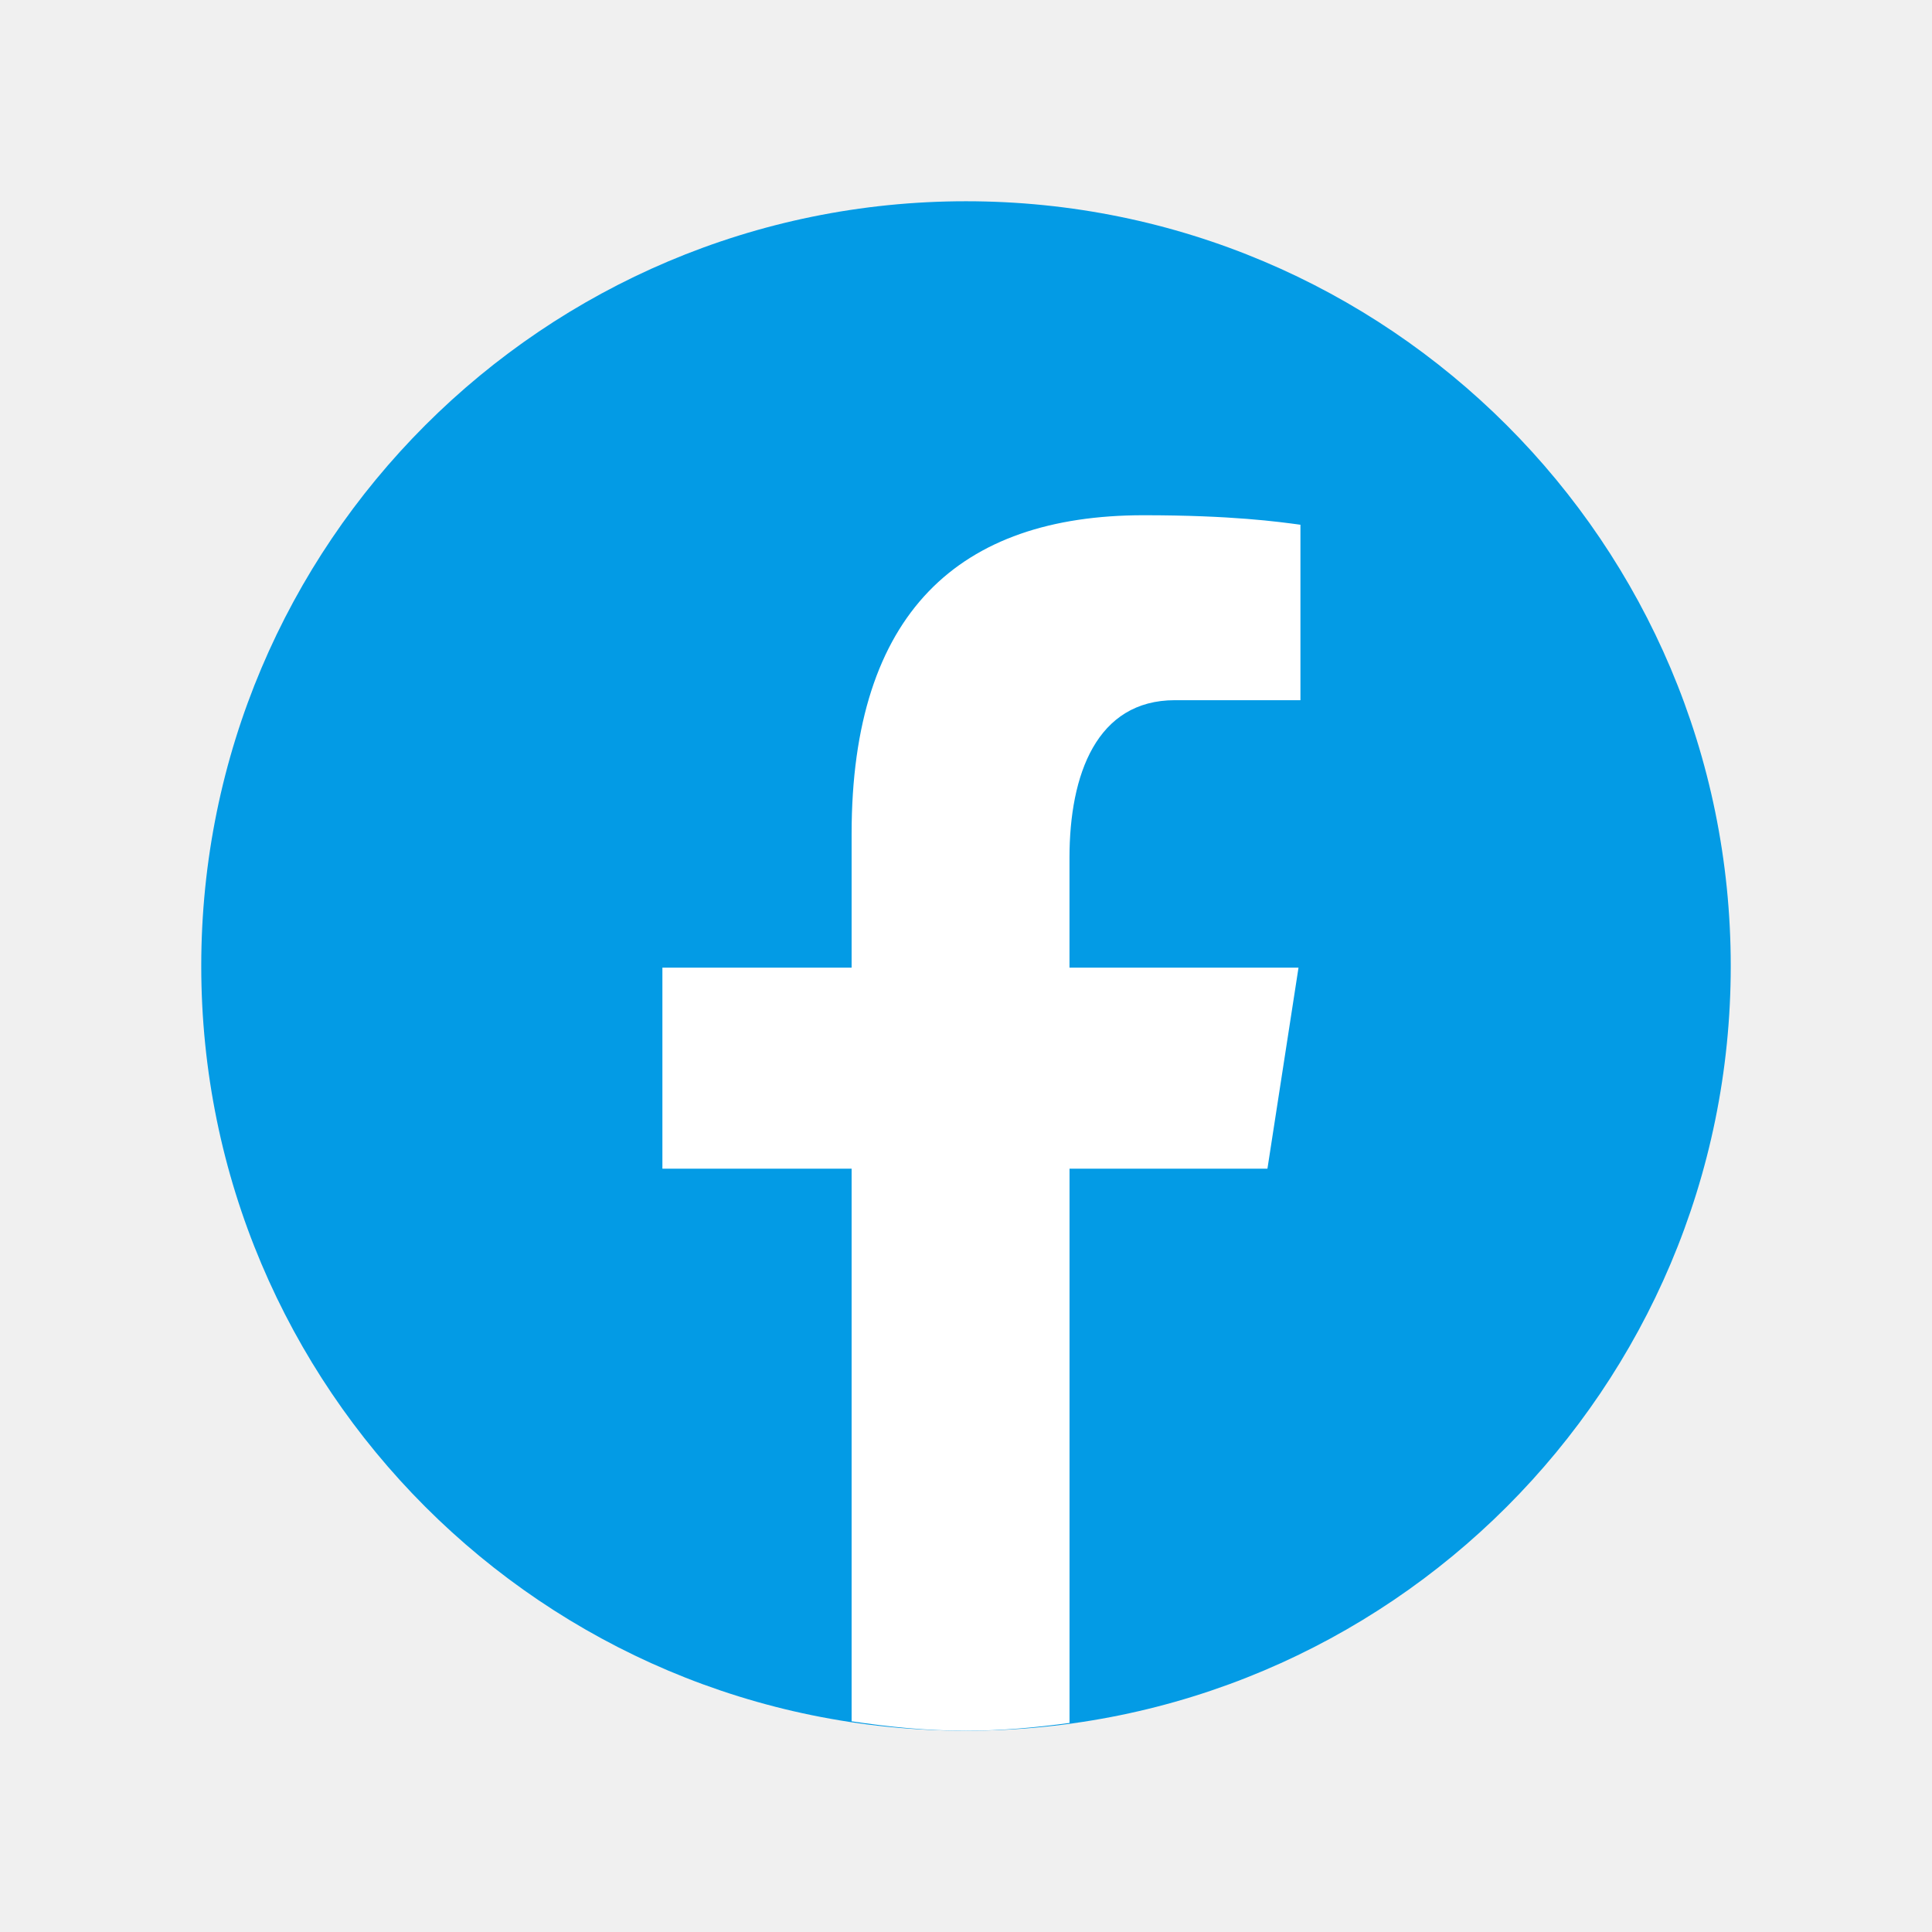
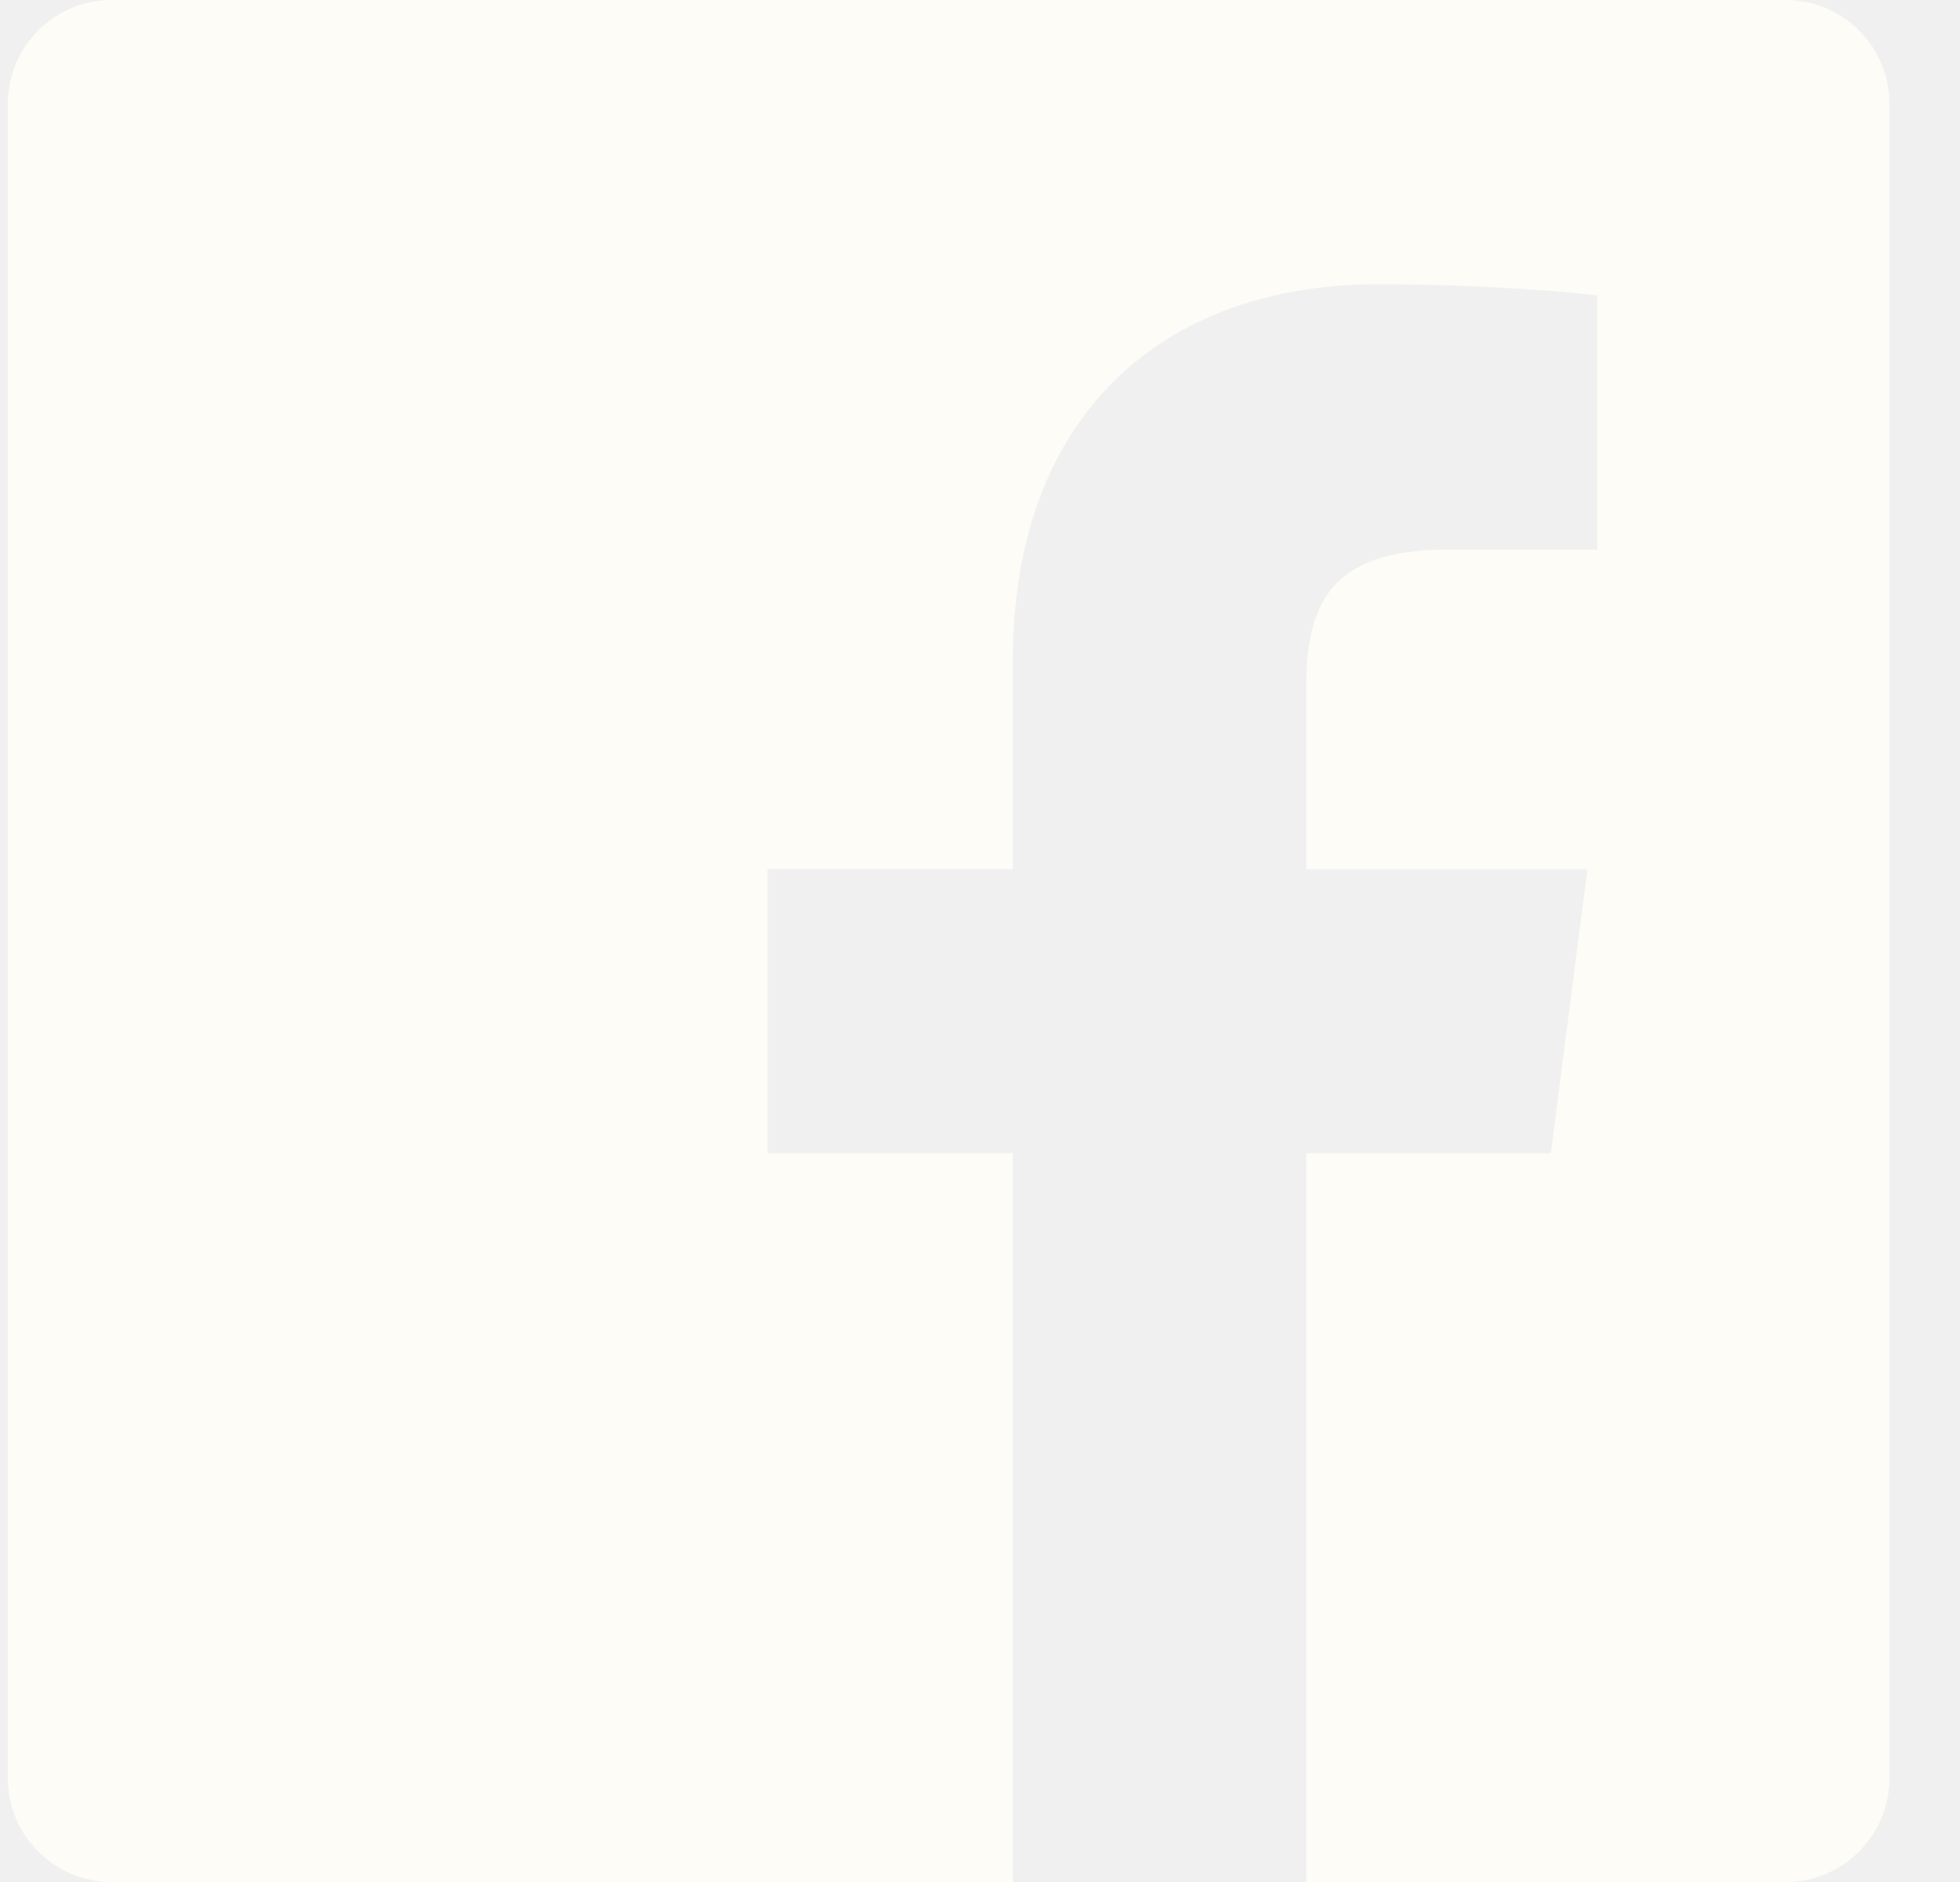
- <svg xmlns="http://www.w3.org/2000/svg" viewBox="0 0 48 48" width="48px" height="48px">
-   <path fill="#039be5" d="M24 5A19 19 0 1 0 24 43A19 19 0 1 0 24 5Z" />
-   <path fill="#fff" d="M26.572,29.036h4.917l0.772-4.995h-5.69v-2.73c0-2.075,0.678-3.915,2.619-3.915h3.119v-4.359c-0.548-0.074-1.707-0.236-3.897-0.236c-4.573,0-7.254,2.415-7.254,7.917v3.323h-4.701v4.995h4.701v13.729C22.089,42.905,23.032,43,24,43c0.875,0,1.729-0.08,2.572-0.194V29.036z" />
+ <svg xmlns="http://www.w3.org/2000/svg" width="25" height="24" viewBox="0 0 25 24" fill="none">
+   <path d="M22.775 0H1.425C0.693 0 0.1 0.593 0.1 1.325V22.676C0.1 23.407 0.693 24 1.425 24H12.92V14.706H9.792V11.084H12.92V8.413C12.92 5.313 14.813 3.625 17.579 3.625C18.904 3.625 20.042 3.724 20.374 3.768V7.008L18.456 7.009C16.952 7.009 16.661 7.724 16.661 8.772V11.085H20.248L19.781 14.707H16.661V24H22.777C23.507 24 24.1 23.407 24.1 22.675V1.325C24.1 0.593 23.507 0 22.775 0Z" fill="#FEFCF7" />
</svg>
